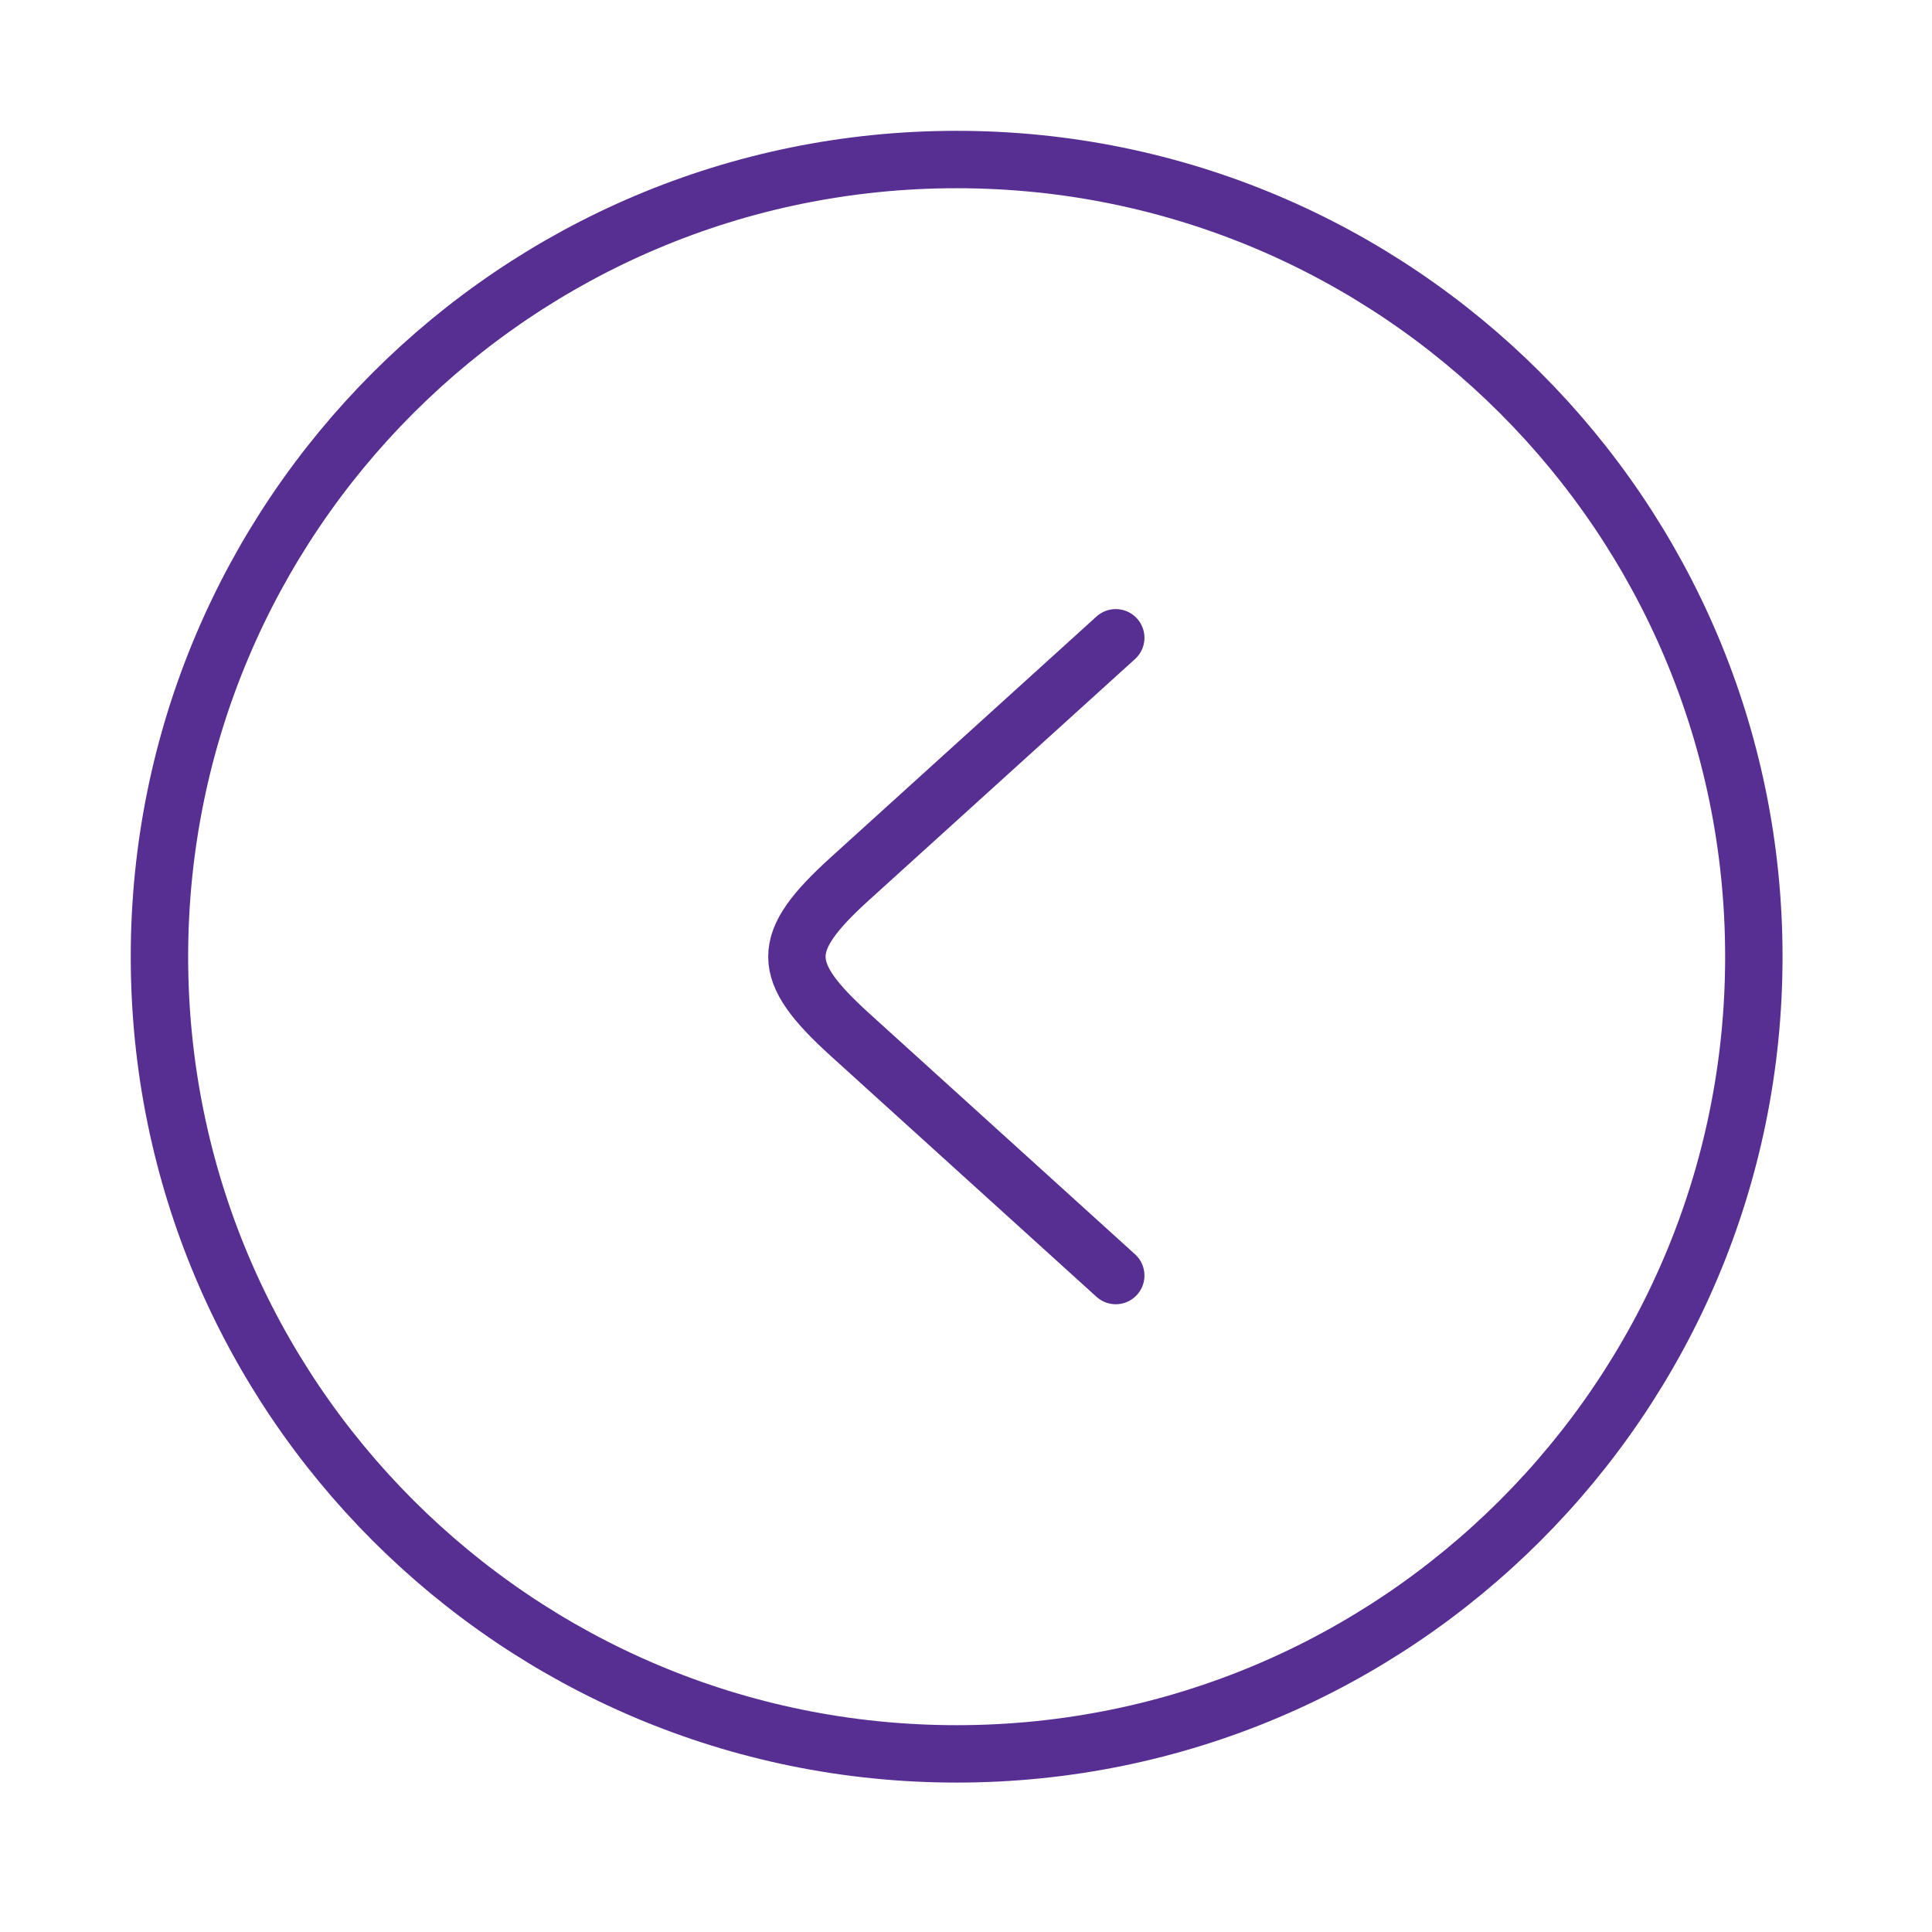
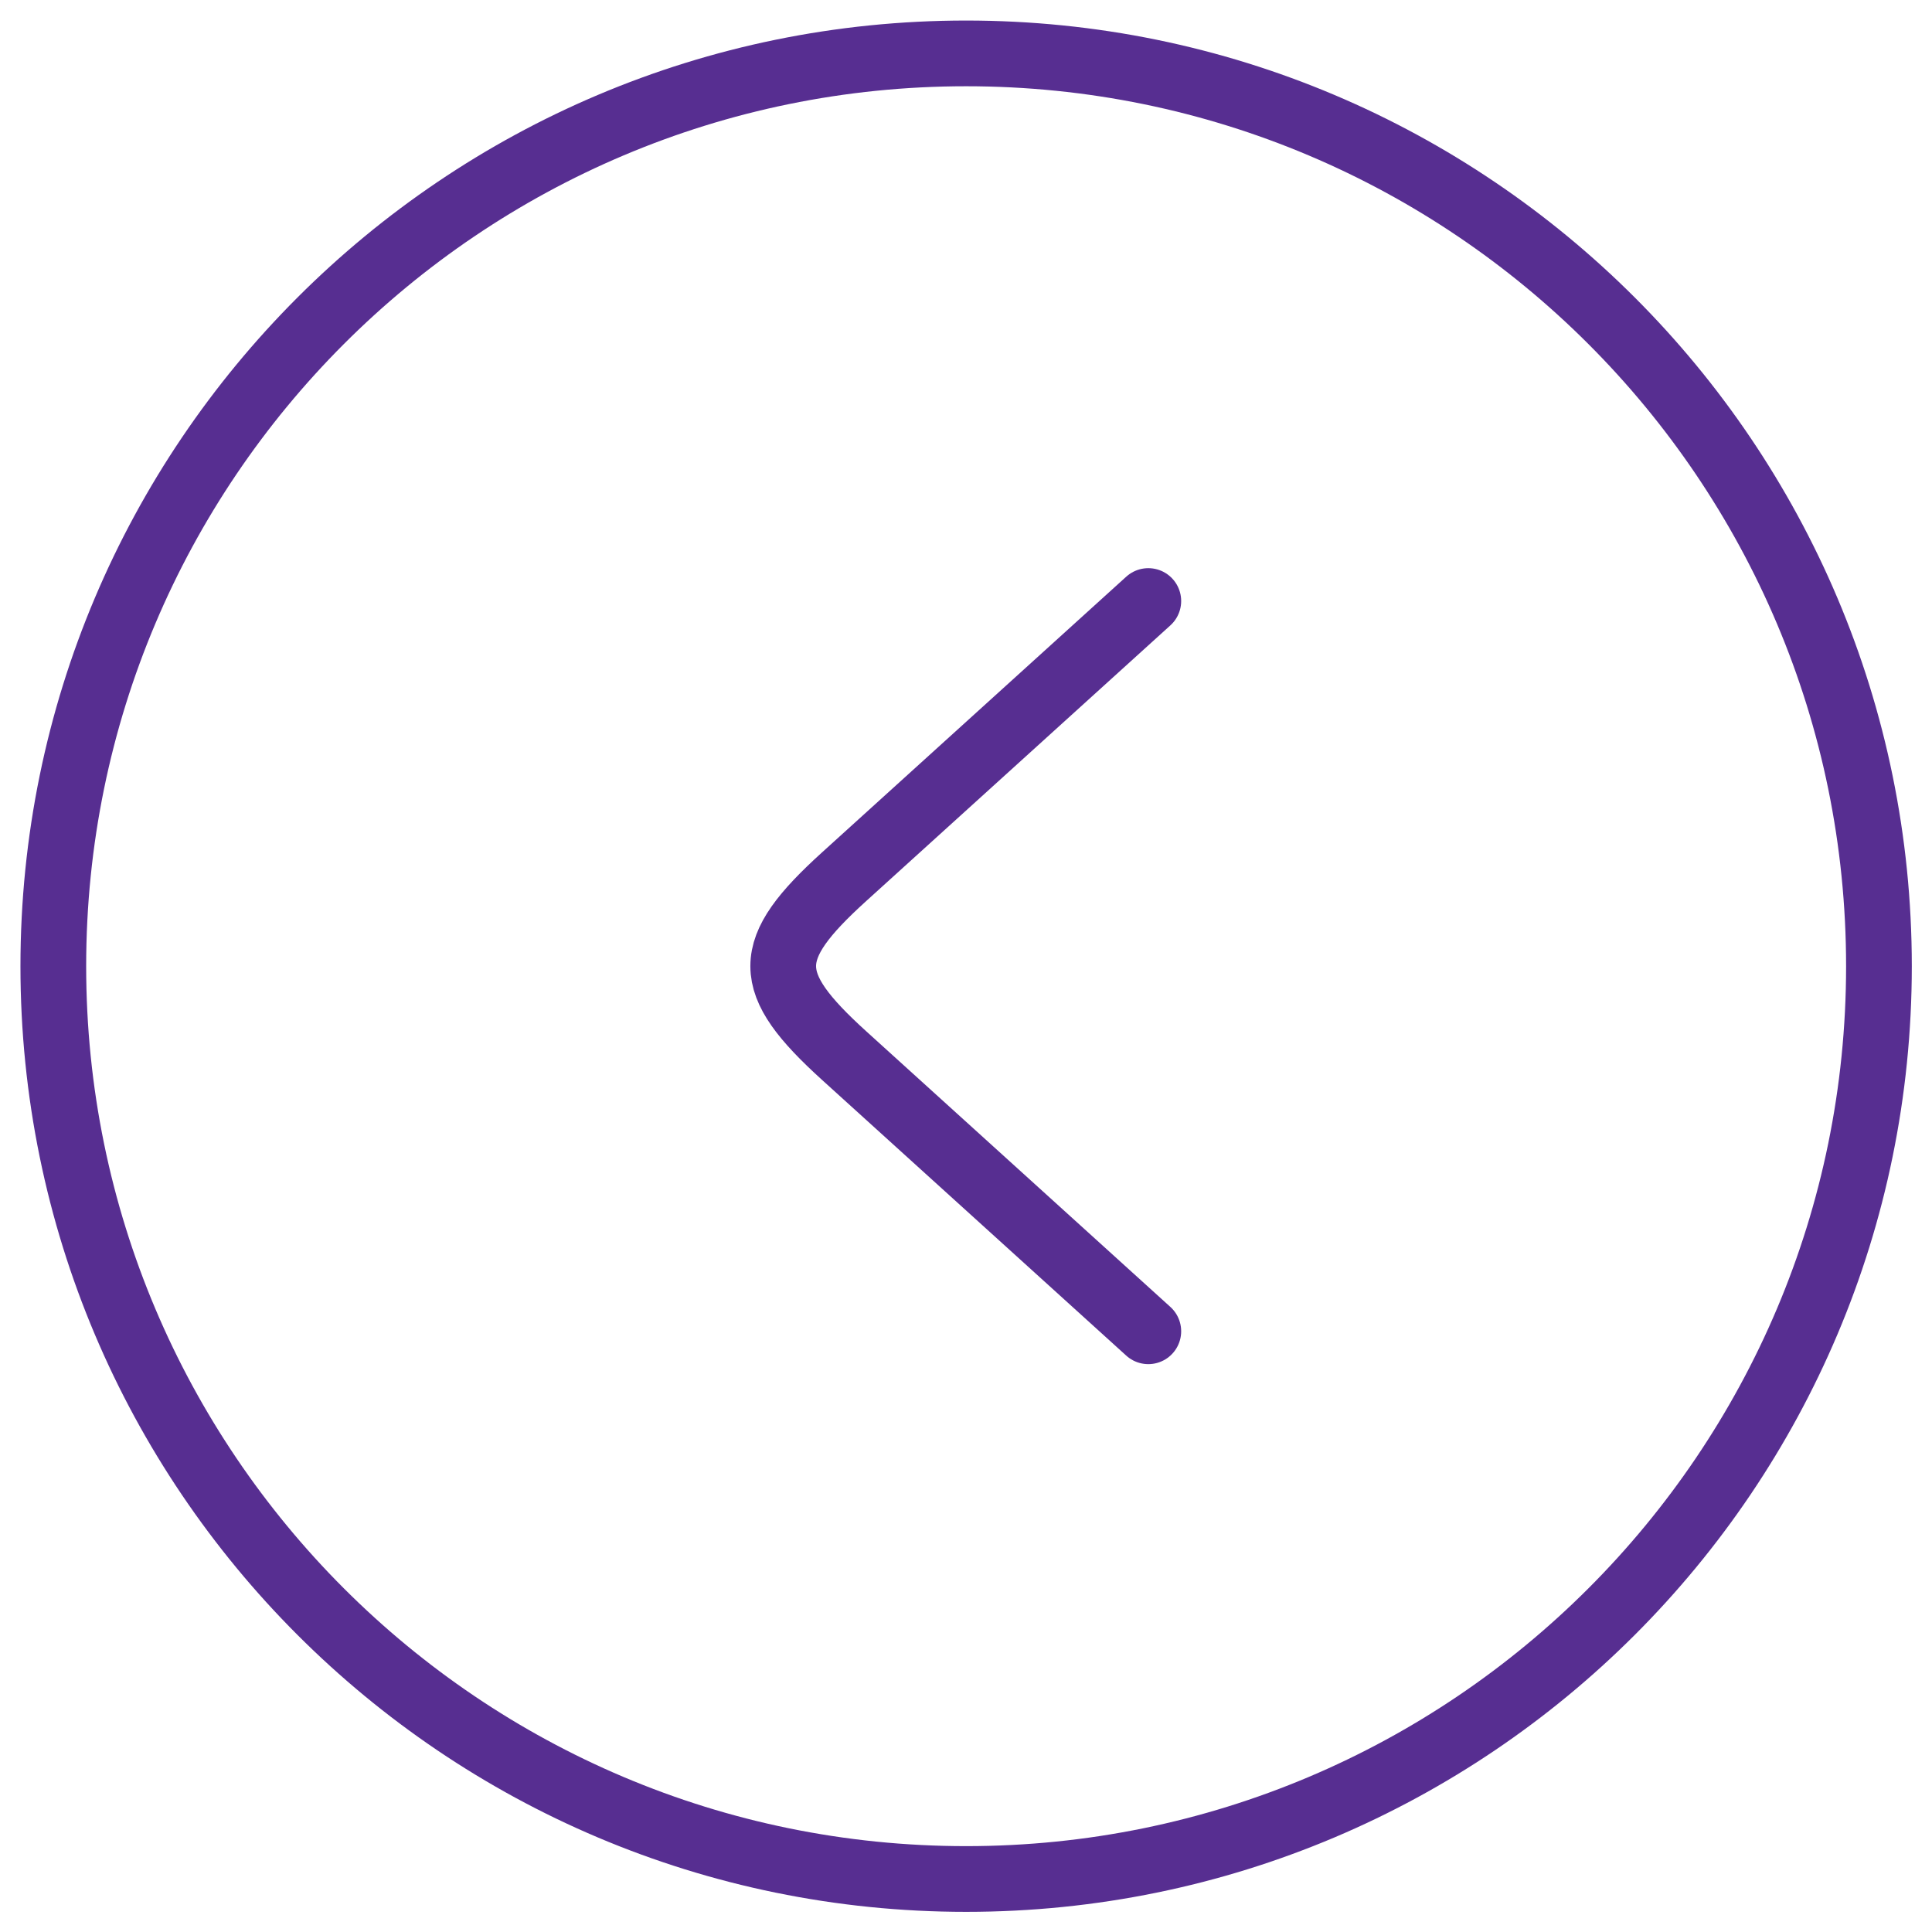
- <svg xmlns="http://www.w3.org/2000/svg" width="51" height="51" viewBox="0 0 51 51" fill="none">
+ <svg xmlns="http://www.w3.org/2000/svg" width="46" height="46" viewBox="2.98 2.98 44.54 44.54" fill="none">
  <path d="M29.453 16.836L22.441 23.191C20.568 24.889 20.568 25.617 22.441 27.316L29.453 33.671" stroke="#572E91" stroke-width="1.515" stroke-linecap="round" stroke-linejoin="round" />
  <path d="M25.253 46.298C13.631 46.298 4.209 36.877 4.209 25.255C4.209 13.633 13.631 4.211 25.253 4.211C36.875 4.211 46.297 13.633 46.297 25.255C46.297 36.877 36.875 46.298 25.253 46.298Z" stroke="#572E91" stroke-width="1.515" />
</svg>
